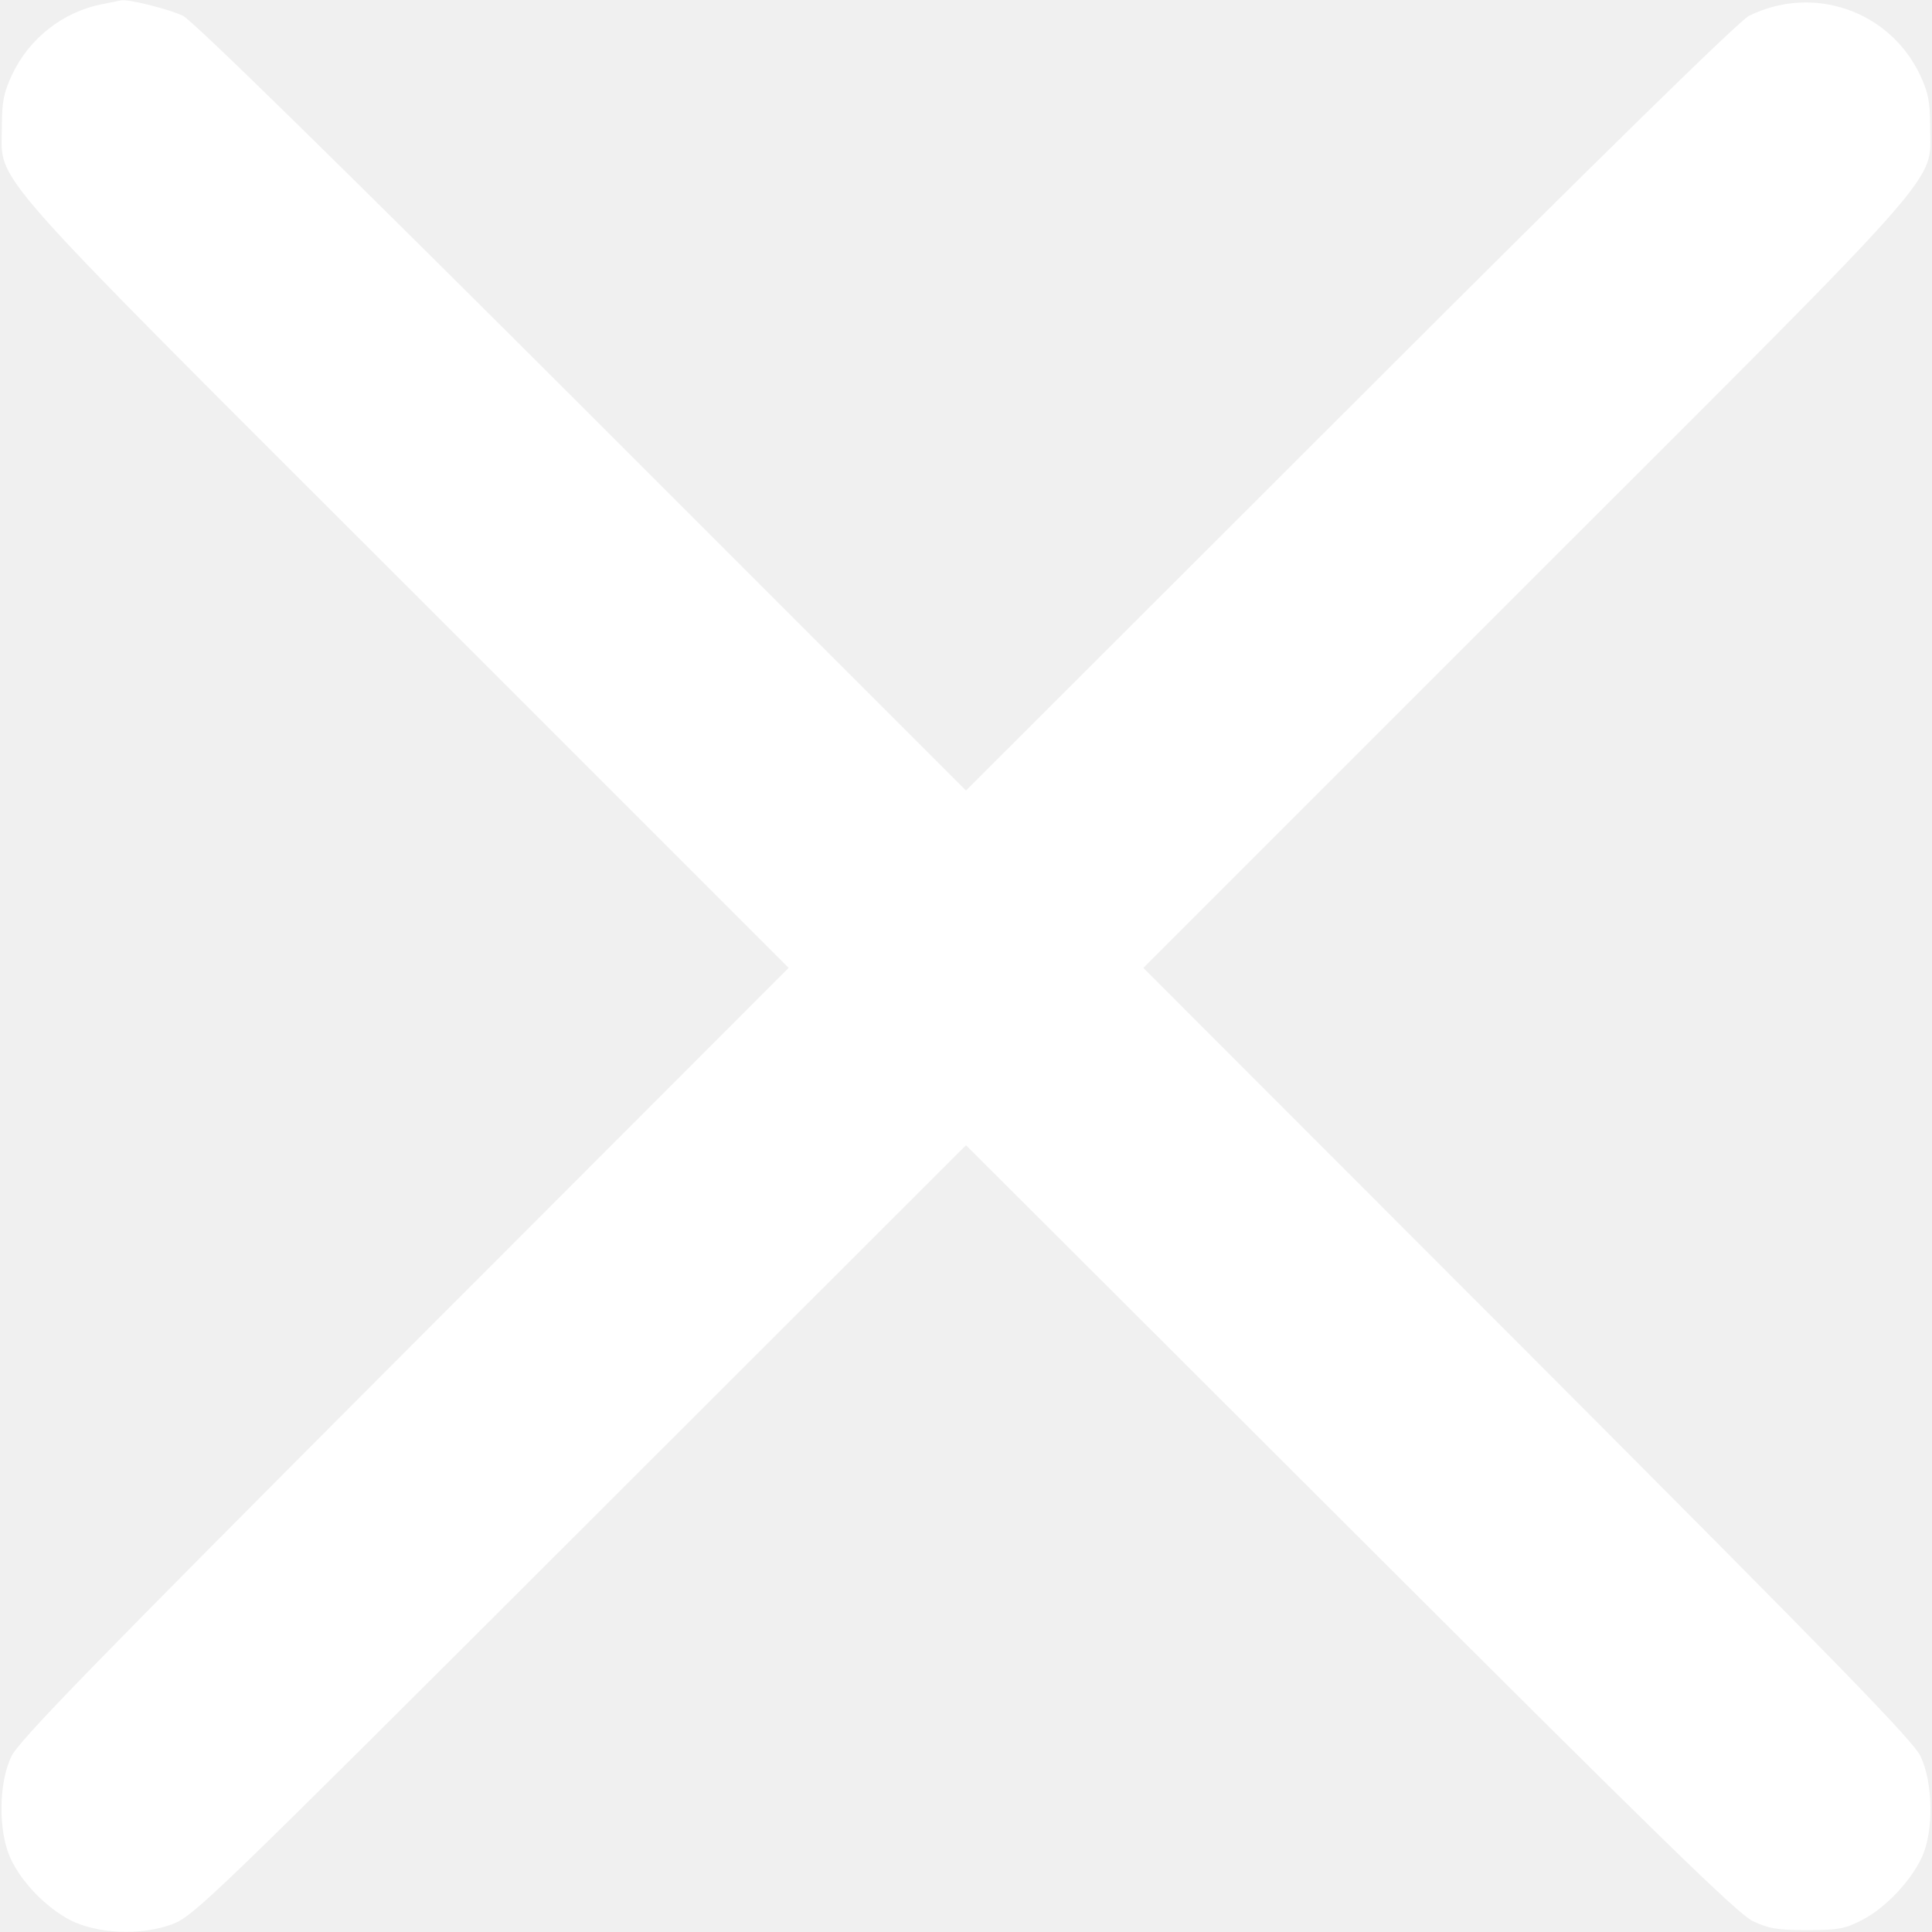
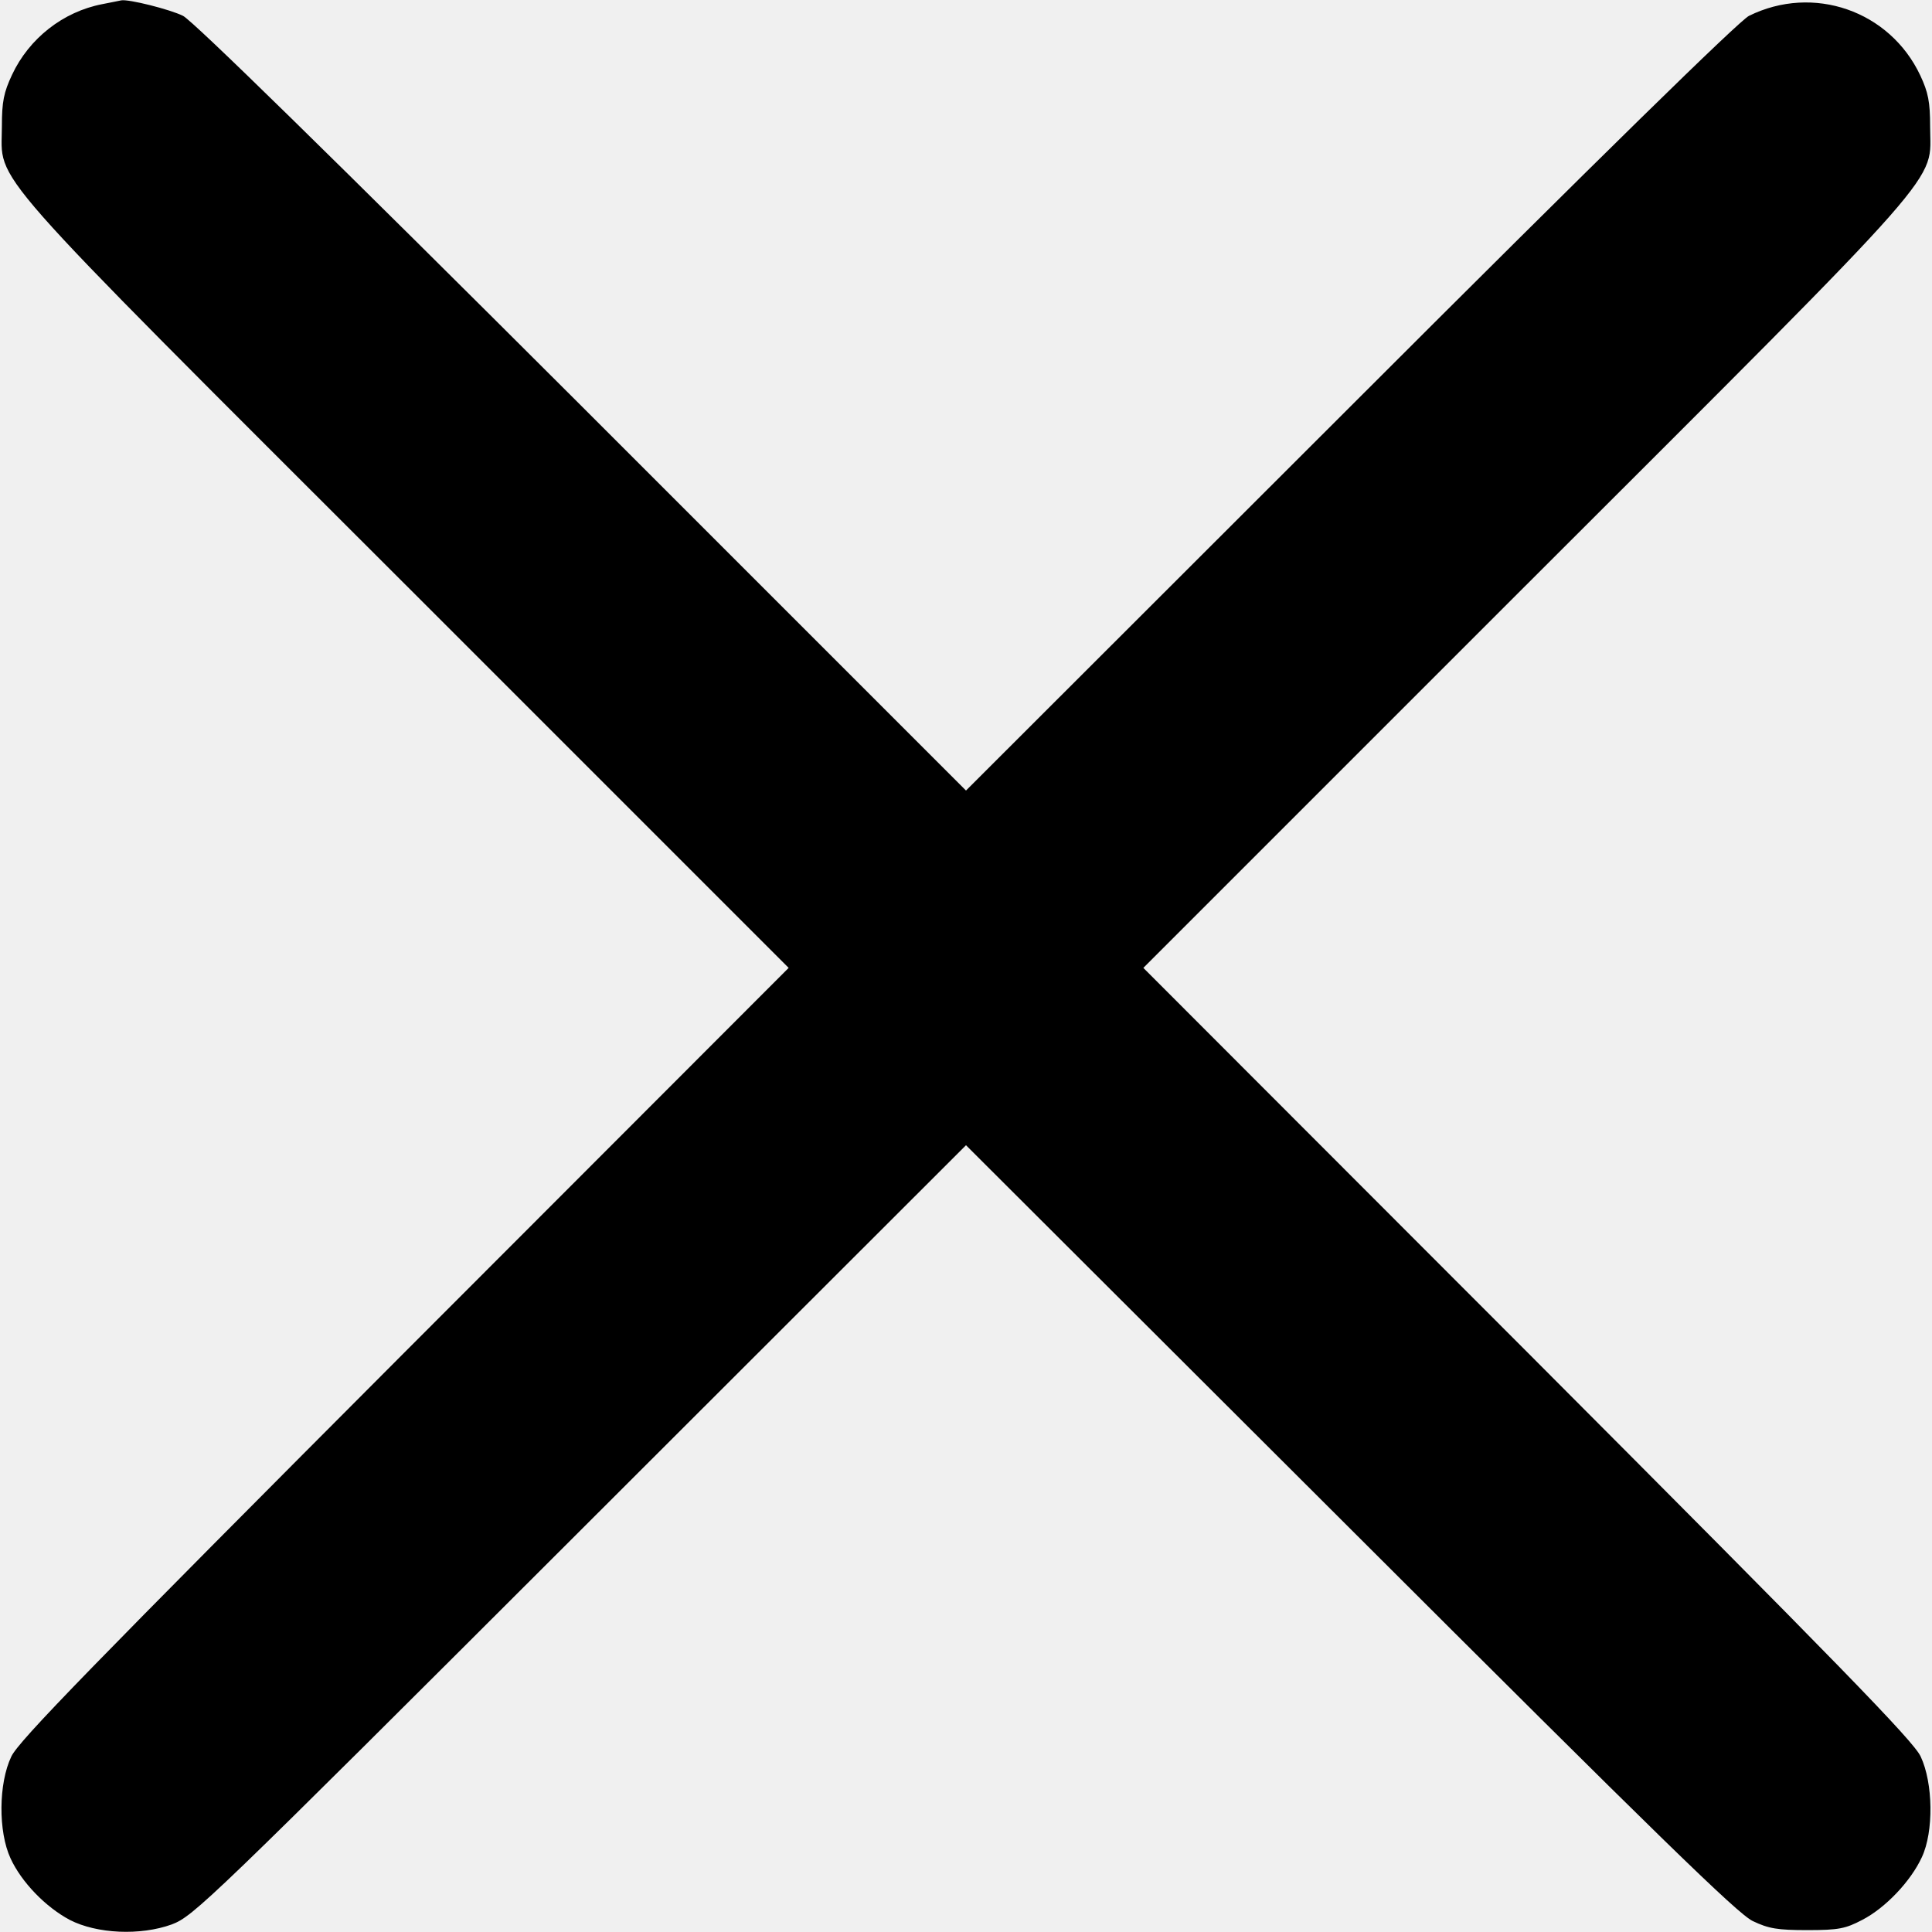
<svg xmlns="http://www.w3.org/2000/svg" version="1.0" width="20px" height="20px" viewBox="0 0 512 512" preserveAspectRatio="xMidYMid meet">
-   <g transform="translate(0,512) scale(0.1,-0.1)" fill="#fff" stroke="none">
+   <g transform="translate(0,512) scale(0.1,-0.1)" fill="#000" stroke="none">
    <path d="M271 5109 c-104 -20 -194 -91 -239 -187 -22 -47 -27 -71 -27 -137 0 -155 -68 -78 1075 -1220 l1010 -1010 -1019 -1020 c-827 -829 -1022 -1029 -1041 -1070 -34 -71 -35 -199 -2 -270 29 -63 93 -129 157 -163 72 -37 187 -42 270 -12 58 22 94 56 1083 1044 l1022 1021 1018 -1016 c817 -816 1027 -1021 1067 -1040 42 -20 65 -24 145 -24 83 0 101 4 145 27 62 32 129 103 158 166 32 68 30 197 -3 267 -19 41 -214 241 -1041 1070 l-1019 1020 1010 1010 c1143 1142 1075 1065 1075 1220 0 65 -5 90 -26 135 -81 172 -284 242 -454 158 -26 -13 -391 -370 -1057 -1036 l-1018 -1017 -1017 1017 c-667 666 -1032 1023 -1058 1036 -34 17 -145 45 -164 41 -3 -1 -26 -5 -50 -10z" />
  </g>
</svg>
